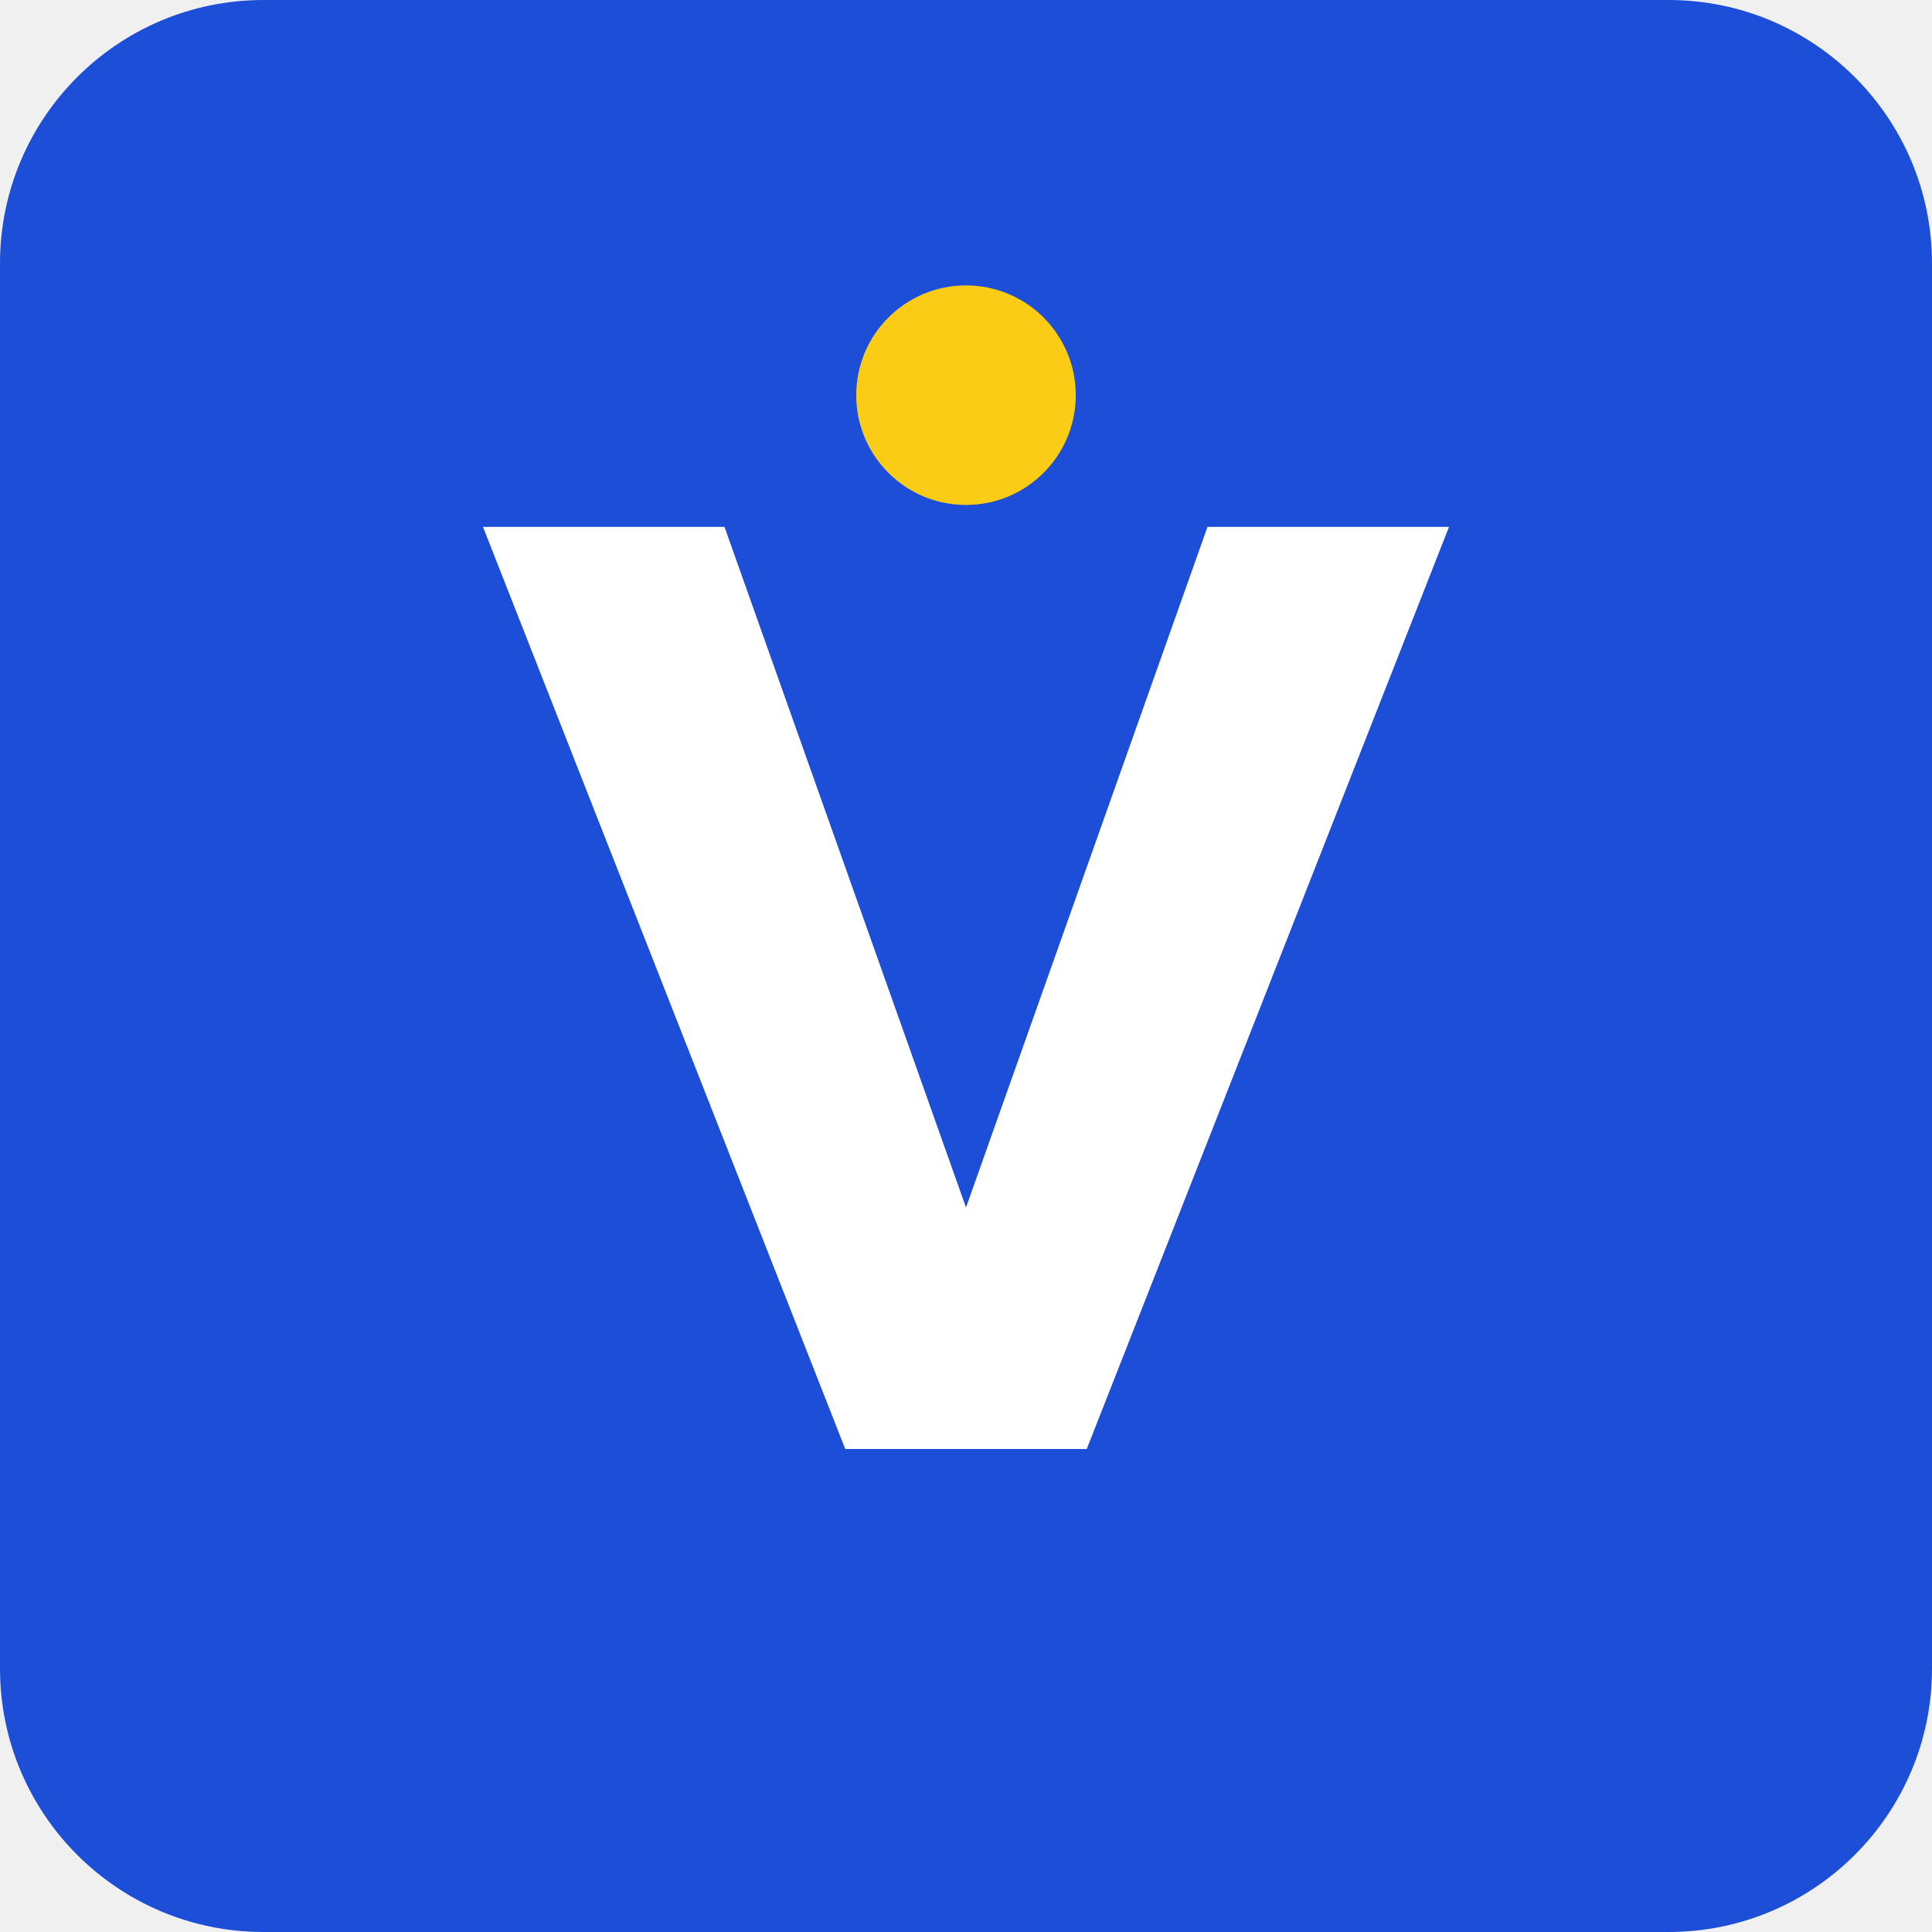
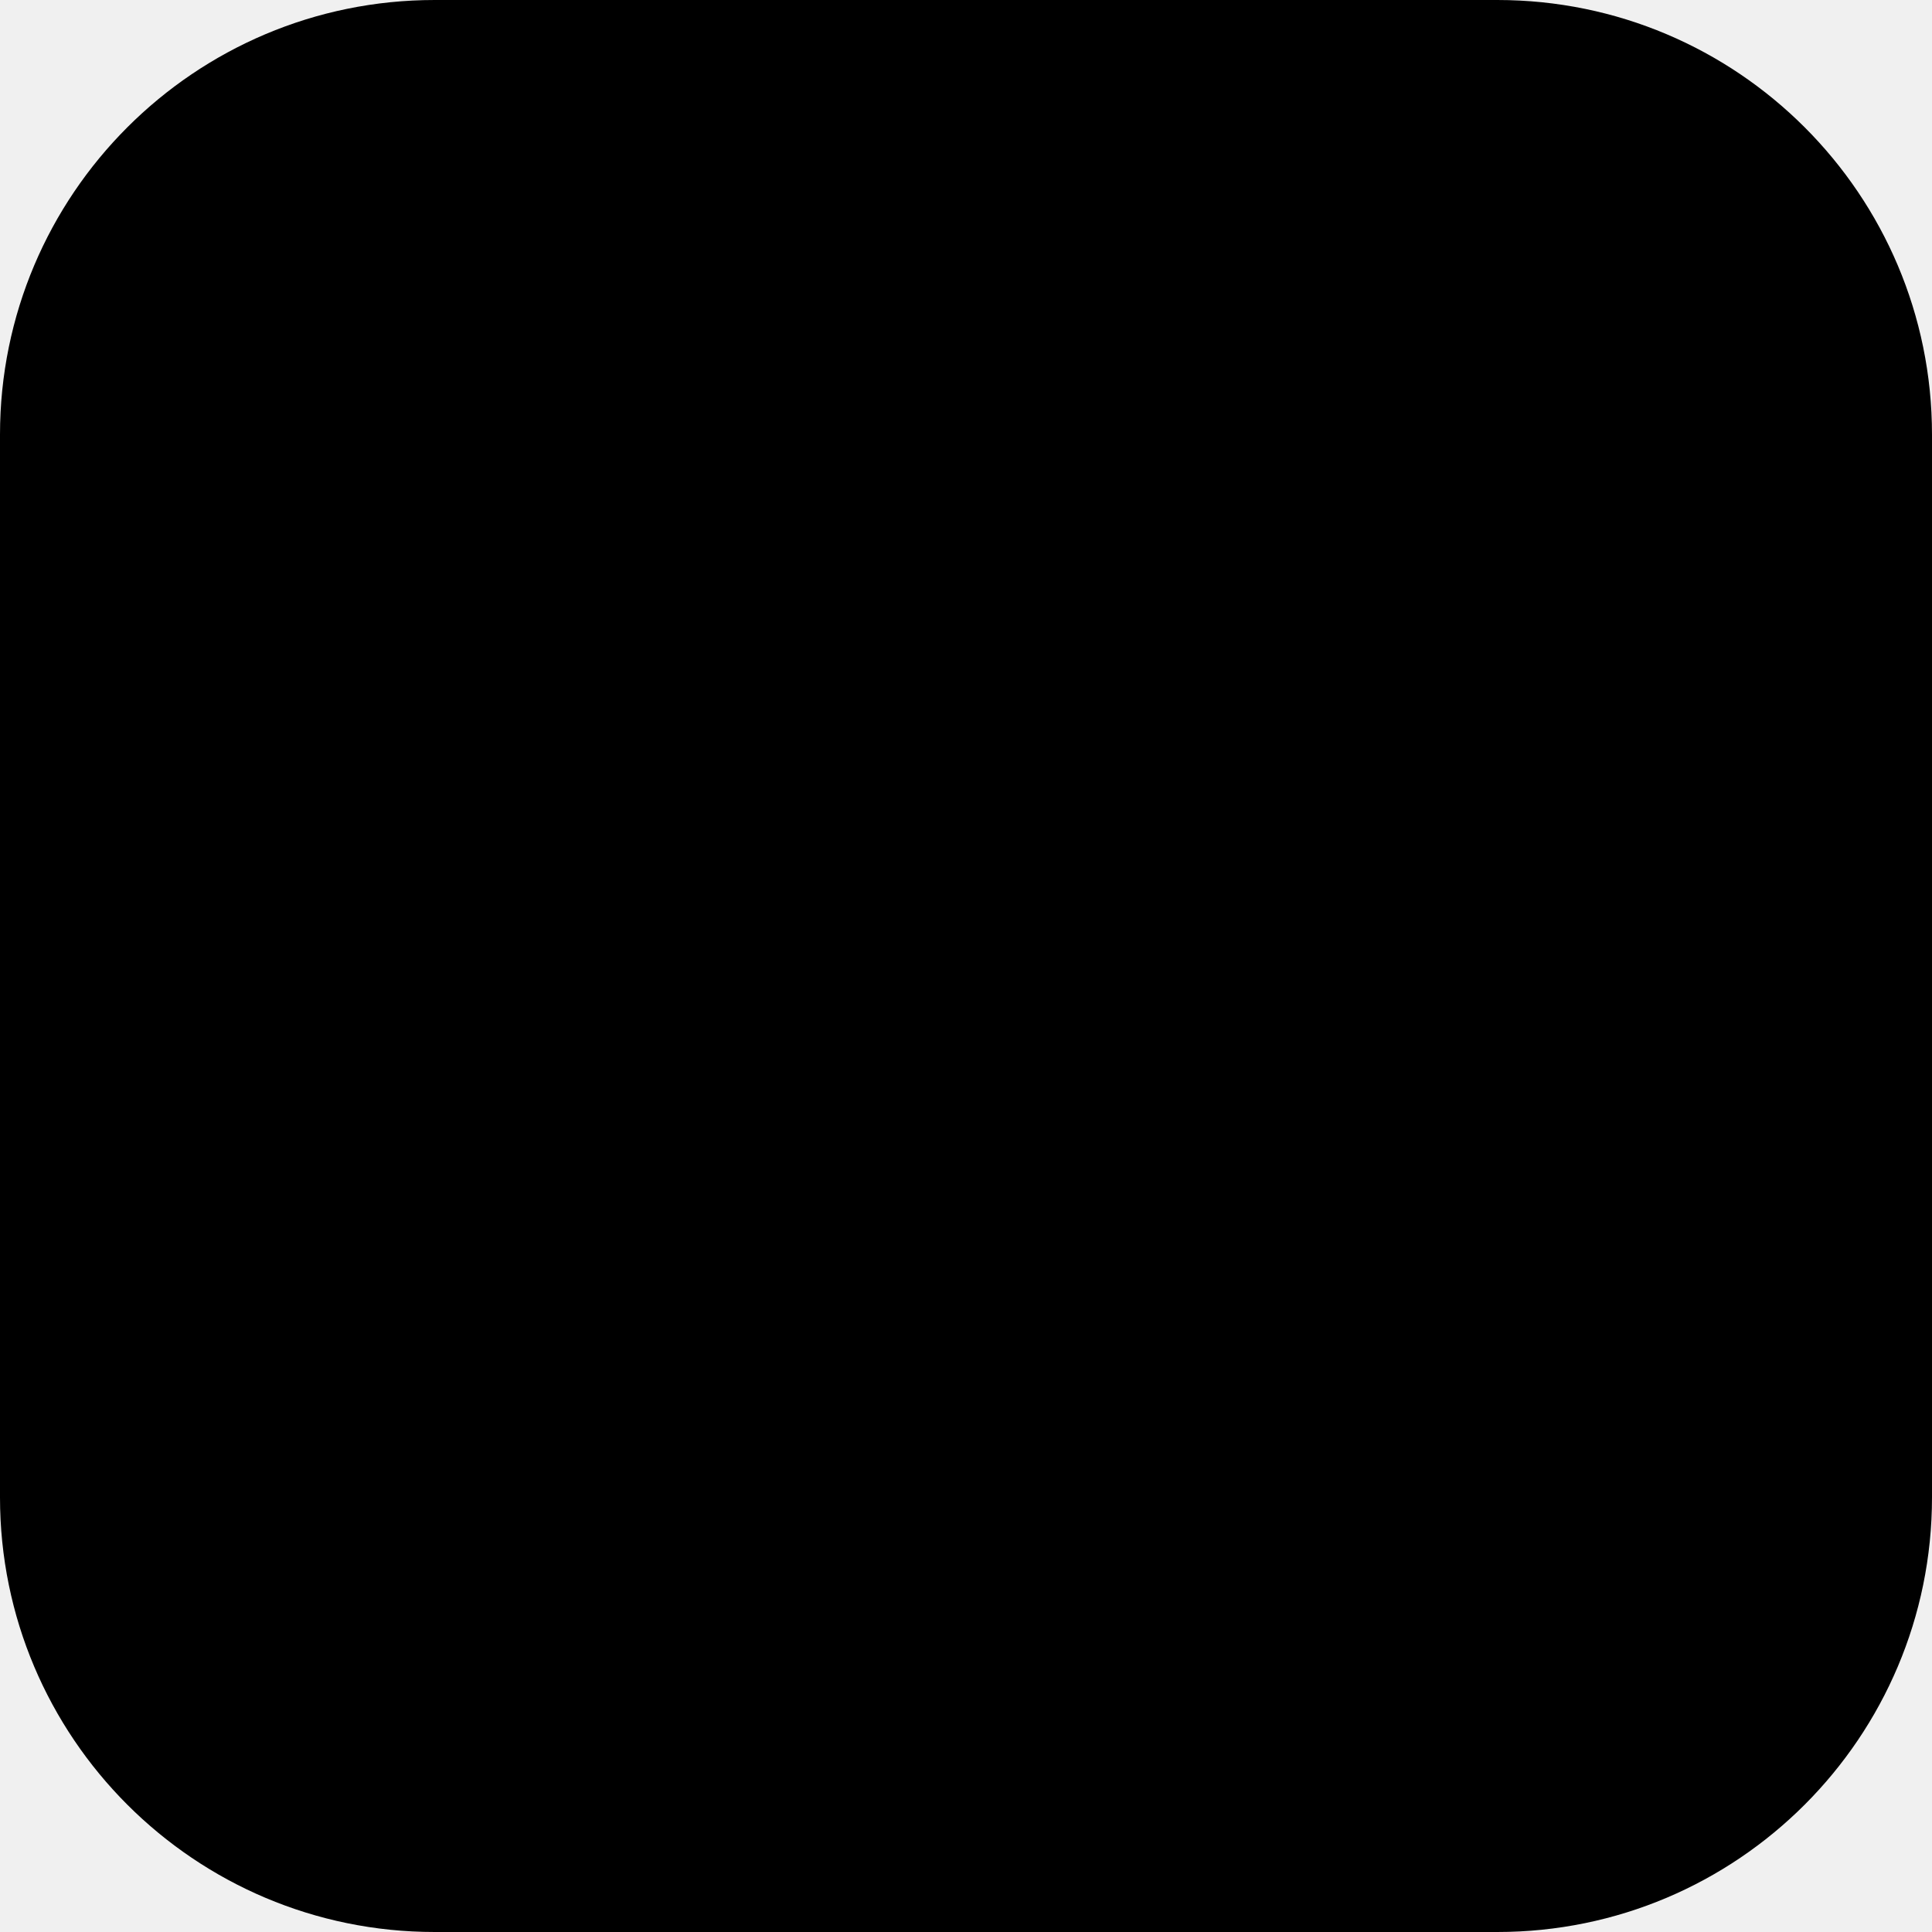
- <svg xmlns="http://www.w3.org/2000/svg" width="176" height="176" viewBox="0 0 176 176" fill="none" role="img" aria-labelledby="vereino-mark-title">
-   <rect width="176" height="176" rx="24" fill="#1D4ED8" />
-   <path d="M44 48H66L88 110L110 48H132L99 132H77L44 48Z" fill="#FFFFFF" />
-   <circle cx="88" cy="36" r="10" fill="#FACC15" />
+ <svg xmlns="http://www.w3.org/2000/svg" width="40" height="40" viewBox="0 0 40 40" role="img" aria-labelledby="vereino-mark-title">
+   <style>
+ .mark-bg { fill: oklch(0.205 0 0); }
+ .mark-fg { fill: oklch(0.985 0 0); }
+ @media (prefers-color-scheme: dark) {
+   .mark-bg { fill: oklch(0.922 0 0); }
+   .mark-fg { fill: oklch(0.205 0 0); }
+ }
+ </style>
+   <rect class="mark-bg" width="40" height="40" rx="9" />
+   <path class="mark-fg" d="M10.5 11H15.2L20 24.6L24.8 11H29.5L22.3 29H17.7L10.5 11Z" />
</svg>
